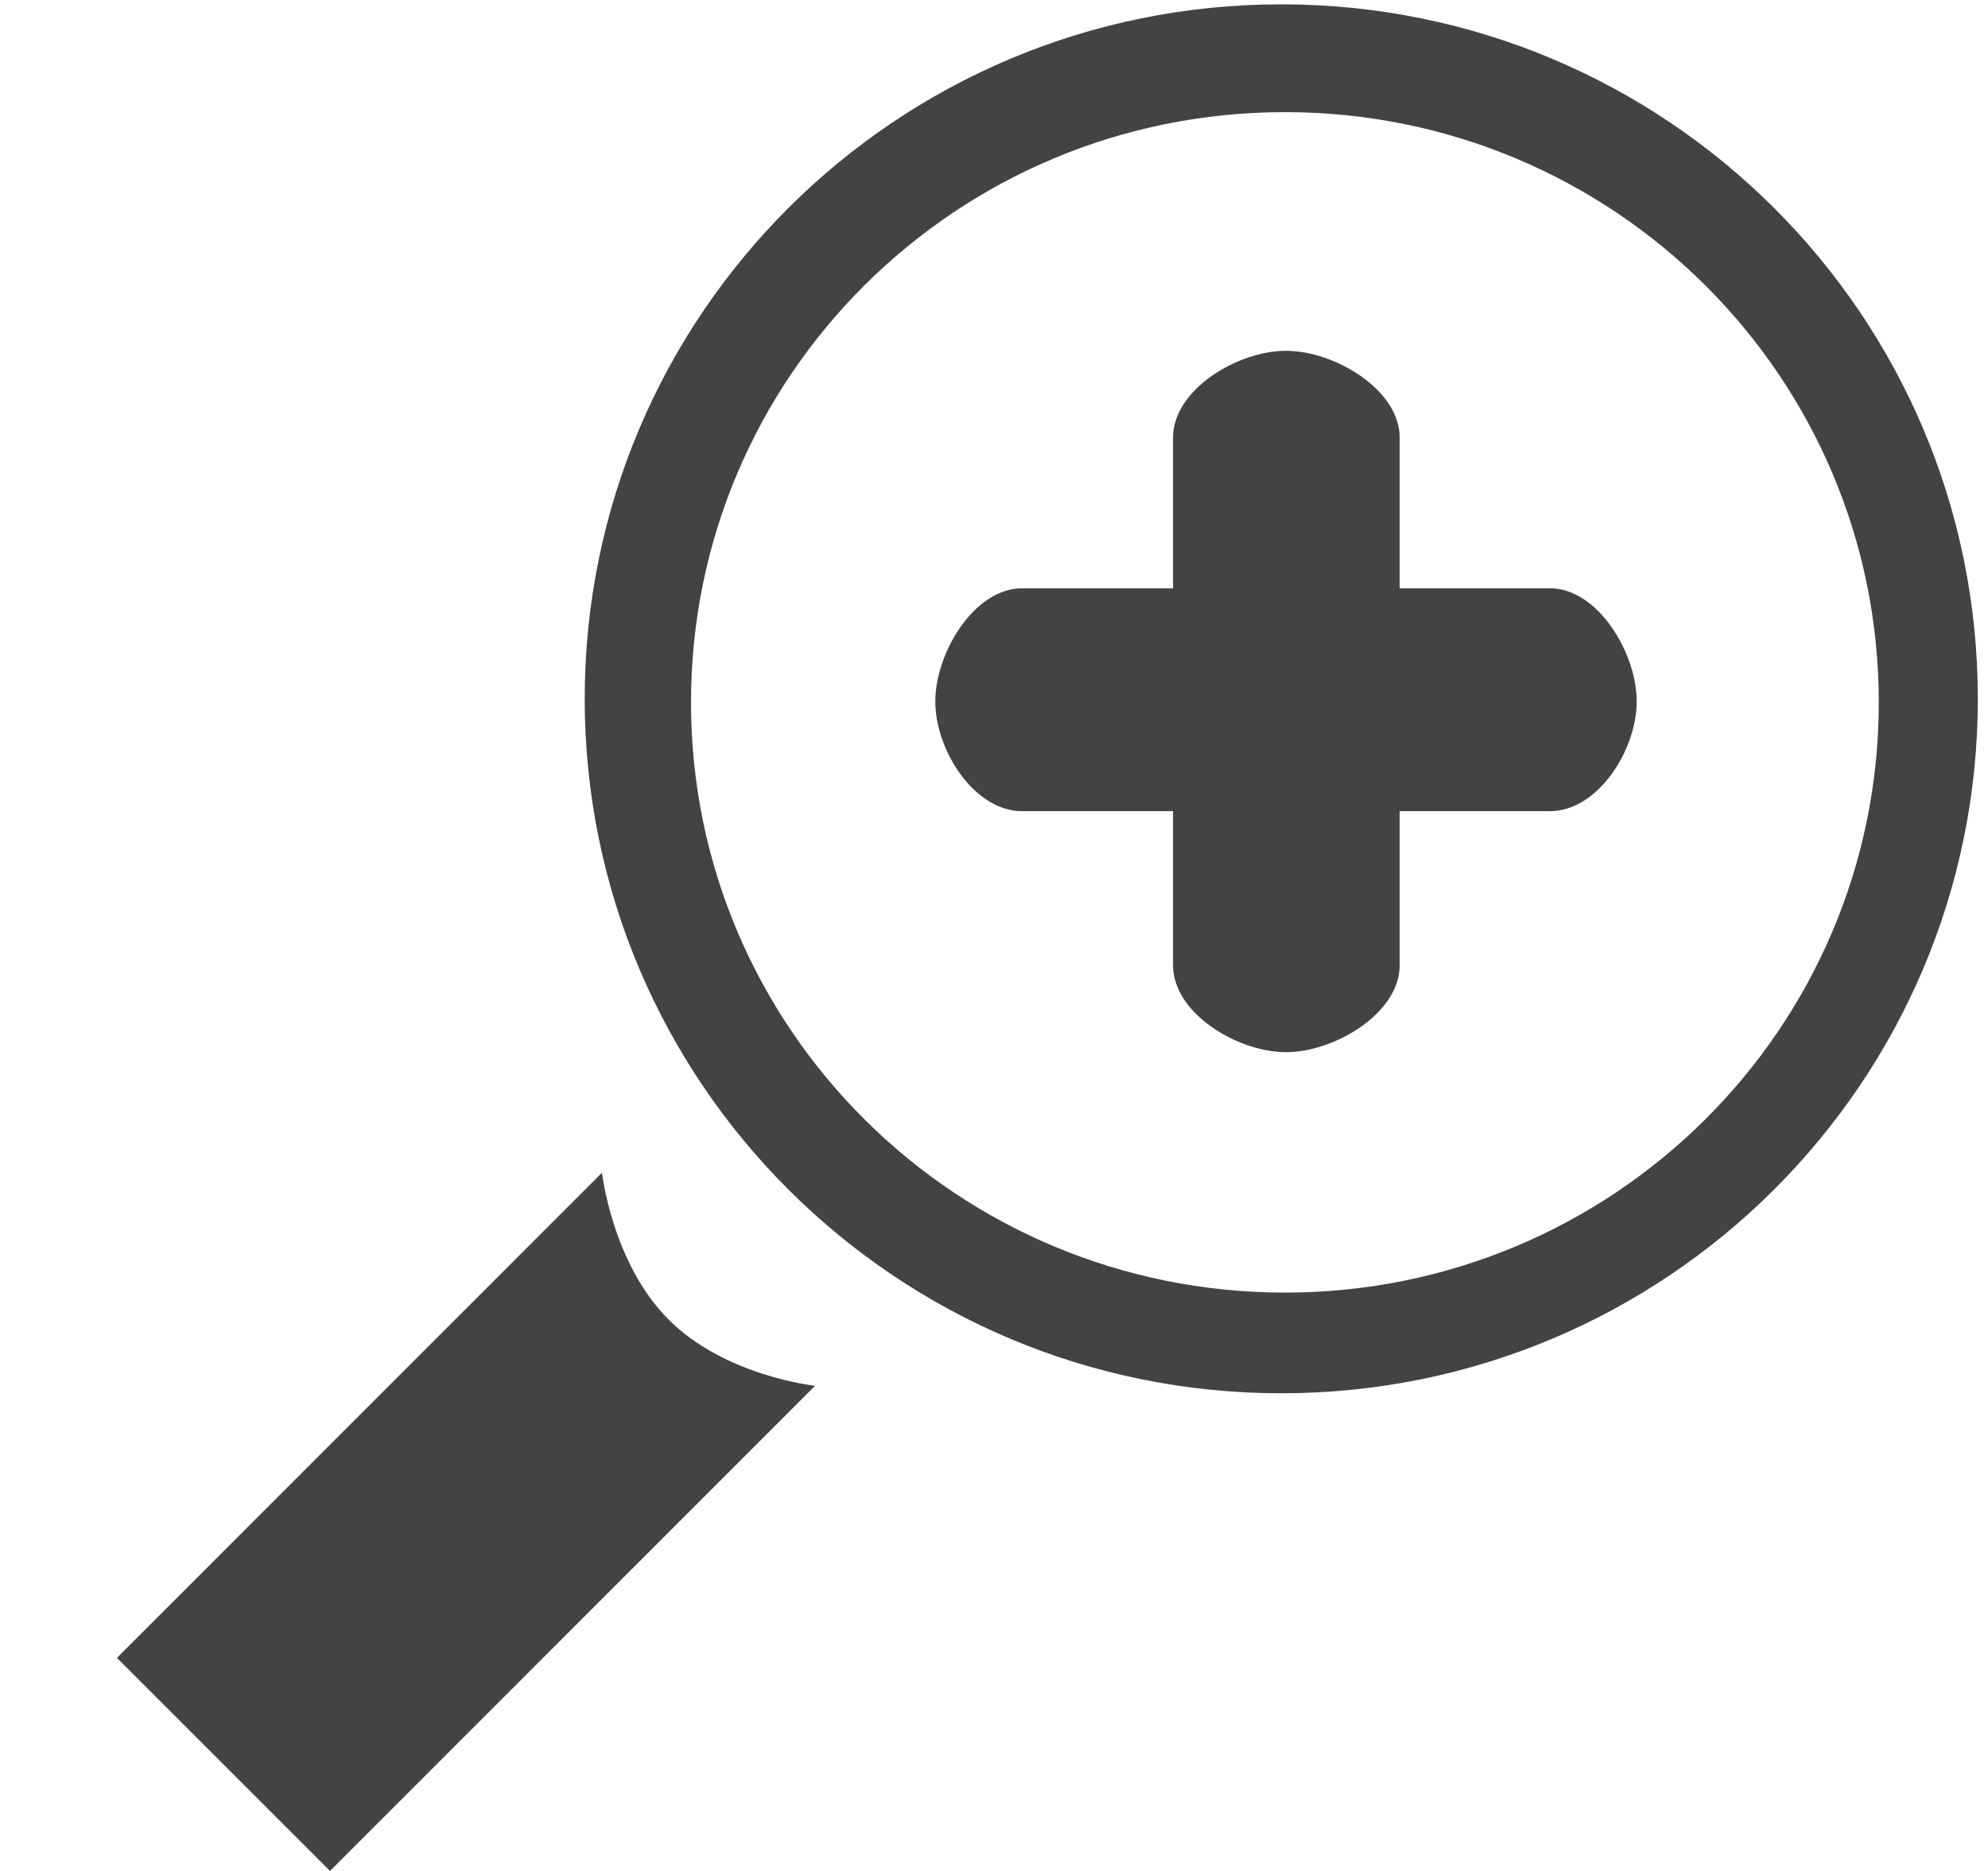
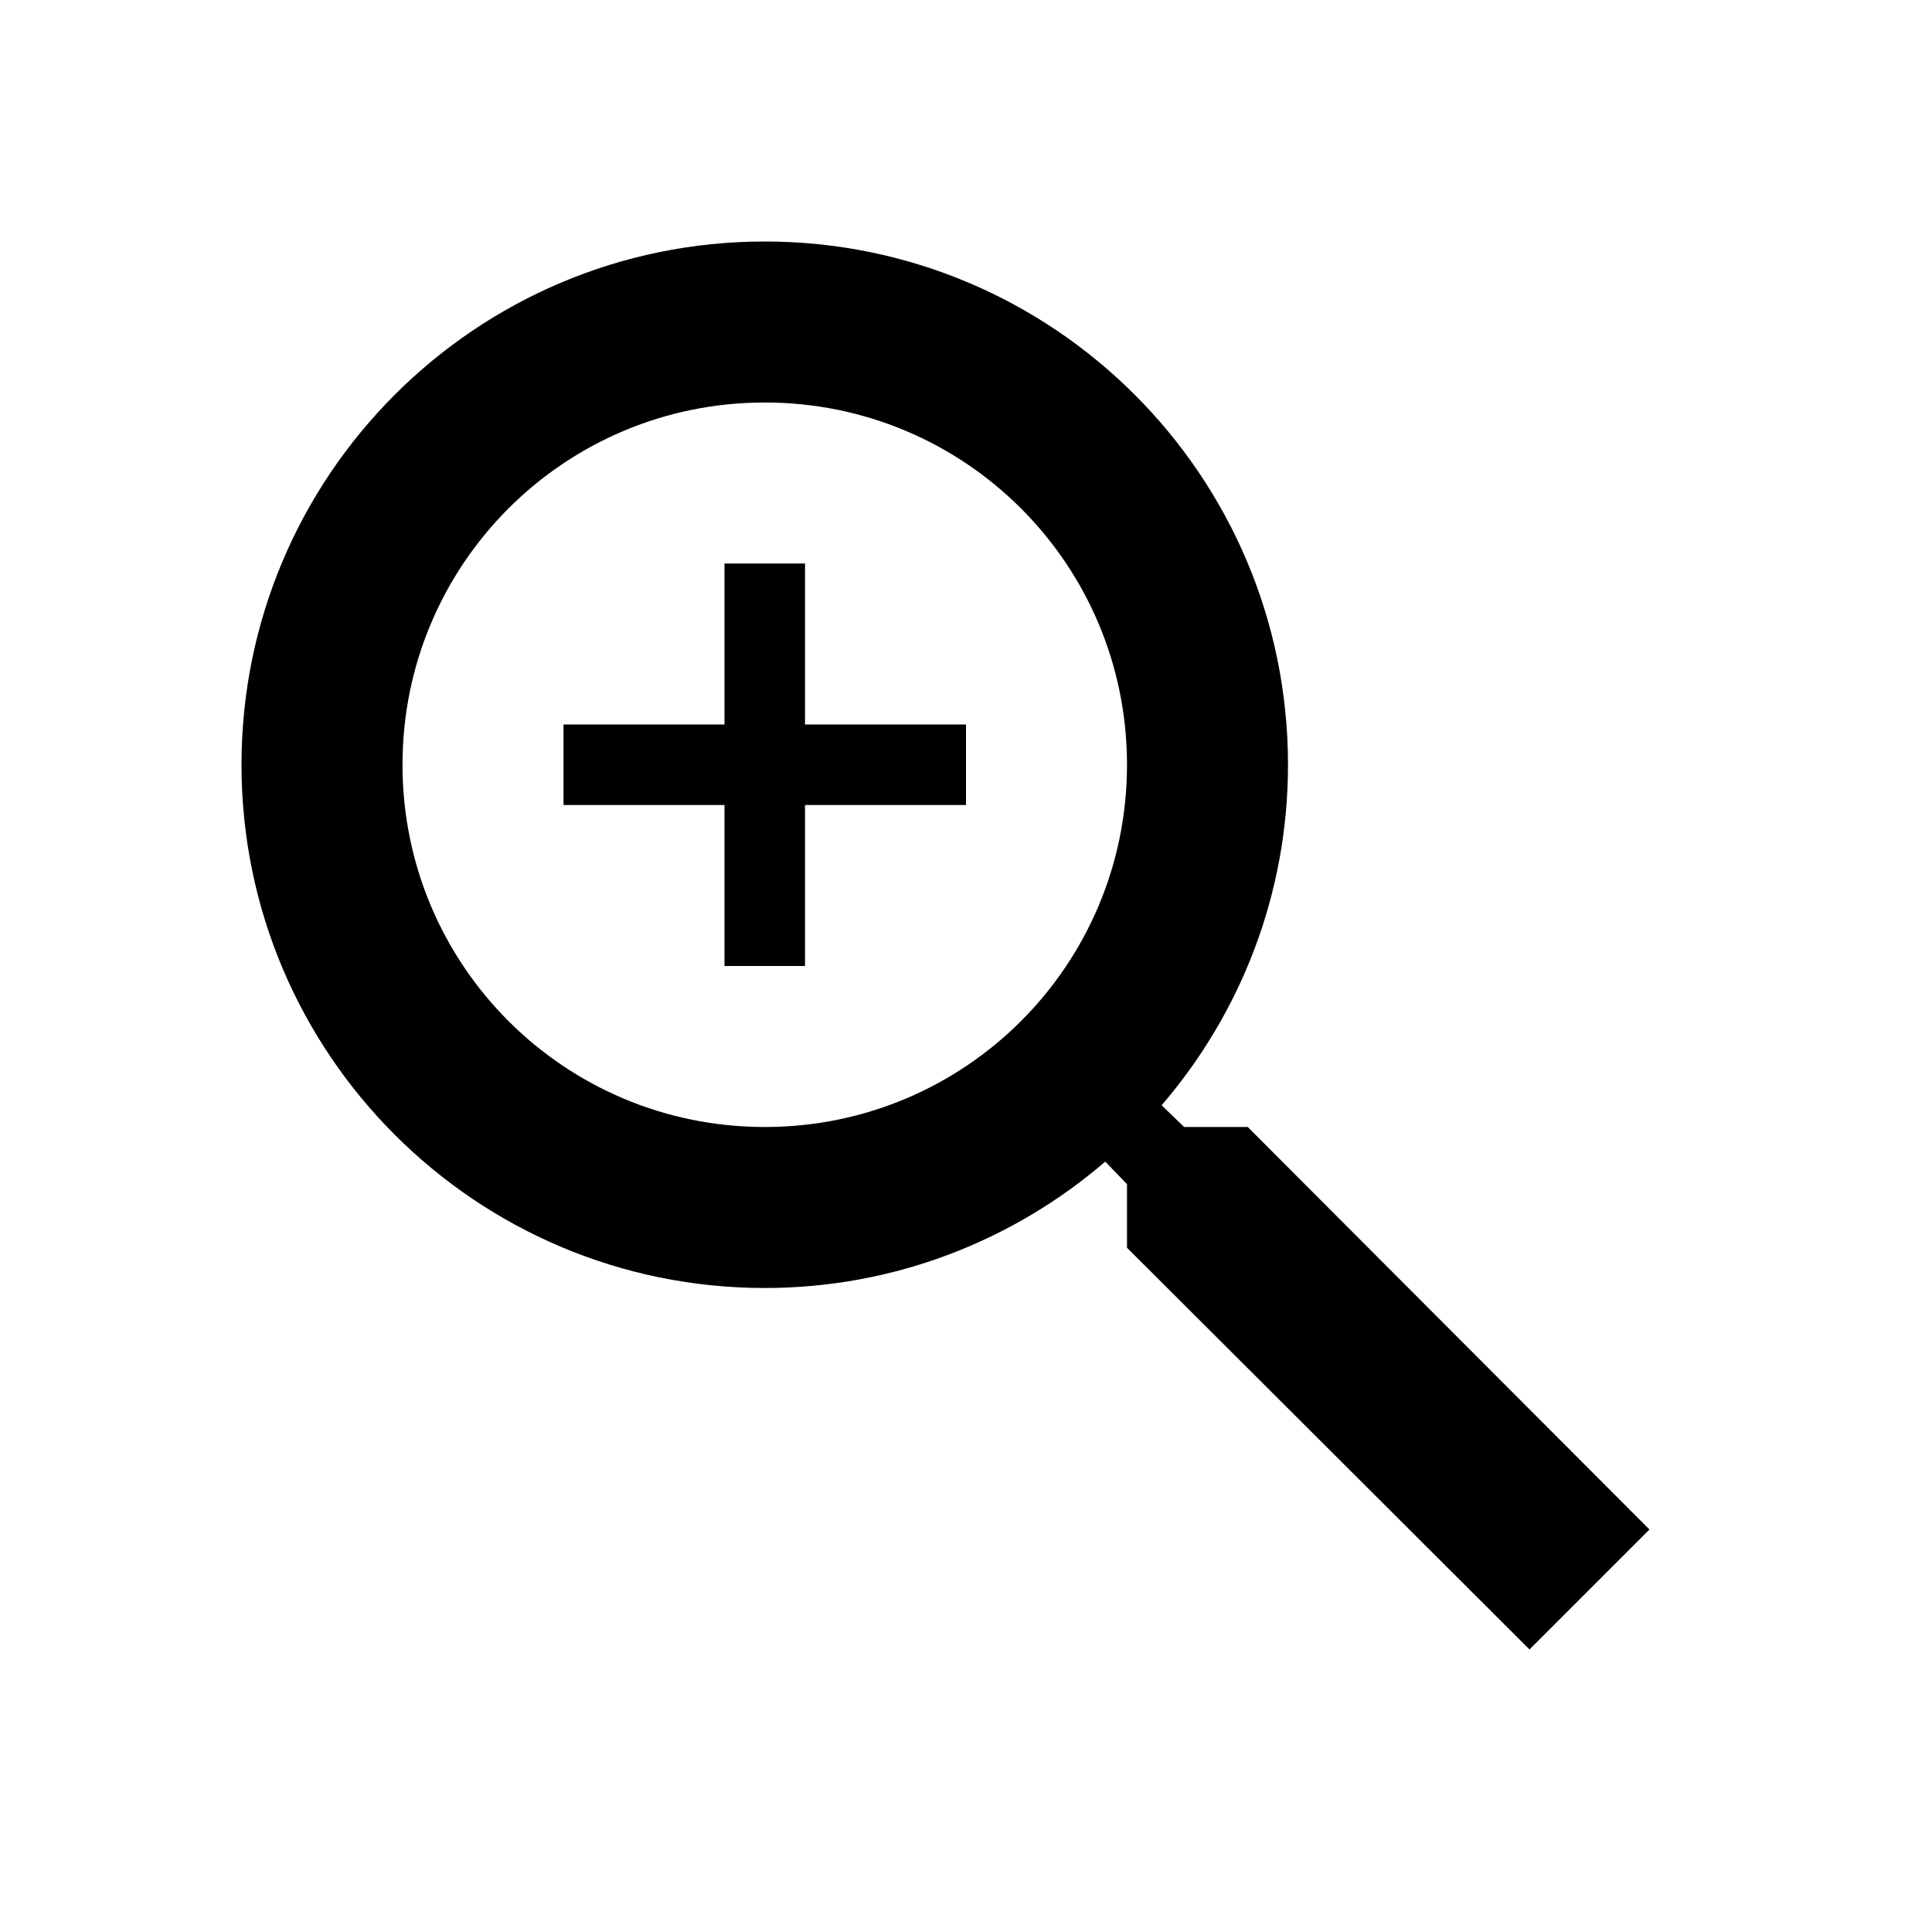
- <svg xmlns="http://www.w3.org/2000/svg" viewBox="0 0 17 16" version="1.1" class="si-glyph si-glyph-zoom-out">
-   <defs />
-   <g stroke="none" stroke-width="1" fill="none" fill-rule="evenodd">
-     <g transform="translate(1, 0)" fill="#434343">
-       <path d="M15.913,5.976 C15.913,2.695 13.246,0.037 9.957,0.037 C6.666,0.037 4,2.695 4,5.976 C4,9.255 6.666,11.915 9.957,11.915 C13.246,11.915 15.913,9.255 15.913,5.976 L15.913,5.976 Z M4.909,6.007 C4.909,3.217 7.18,0.959 9.988,0.959 C12.793,0.959 15.066,3.217 15.066,6.007 C15.066,8.795 12.793,11.054 9.988,11.054 C7.181,11.054 4.909,8.795 4.909,6.007 L4.909,6.007 Z" class="si-glyph-fill" />
-       <path d="M1.822,16 L0,14.178 L4.148,10.029 C4.148,10.029 4.234,10.802 4.718,11.285 C5.2,11.769 5.97,11.851 5.97,11.851 L1.822,16 L1.822,16 Z" class="si-glyph-fill" />
-       <path d="M12.254,5.031 L10.969,5.031 L10.969,3.742 C10.969,3.332 10.412,3 9.997,3 C9.582,3 9.031,3.332 9.031,3.742 L9.031,5.031 L7.74,5.031 C7.33,5.031 6.998,5.584 6.998,5.999 C6.998,6.414 7.33,6.937 7.74,6.937 L9.031,6.937 L9.031,8.255 C9.031,8.665 9.582,8.998 9.997,8.998 C10.412,8.998 10.969,8.665 10.969,8.255 L10.969,6.937 L12.254,6.937 C12.664,6.937 12.996,6.414 12.996,5.999 C12.996,5.584 12.664,5.031 12.254,5.031 L12.254,5.031 Z" class="si-glyph-fill" />
-     </g>
-   </g>
+ <svg xmlns="http://www.w3.org/2000/svg" fill="#000000" height="24" viewBox="0 0 24 24" width="24">
+   <path d="M15.5 14h-.79l-.28-.27C15.41 12.59 16 11.11 16 9.5 16 5.91 13.09 3 9.5 3S3 5.91 3 9.5 5.91 16 9.5 16c1.61 0 3.09-.59 4.23-1.57l.27.28v.79l5 4.99L20.49 19l-4.99-5zm-6 0C7.01 14 5 11.99 5 9.5S7.01 5 9.5 5 14 7.01 14 9.5 11.99 14 9.5 14z" />
+   <path d="M0 0h24v24H0V0z" fill="none" />
+   <path d="M12 10h-2v2H9v-2H7V9h2V7h1v2h2v1z" />
</svg>
